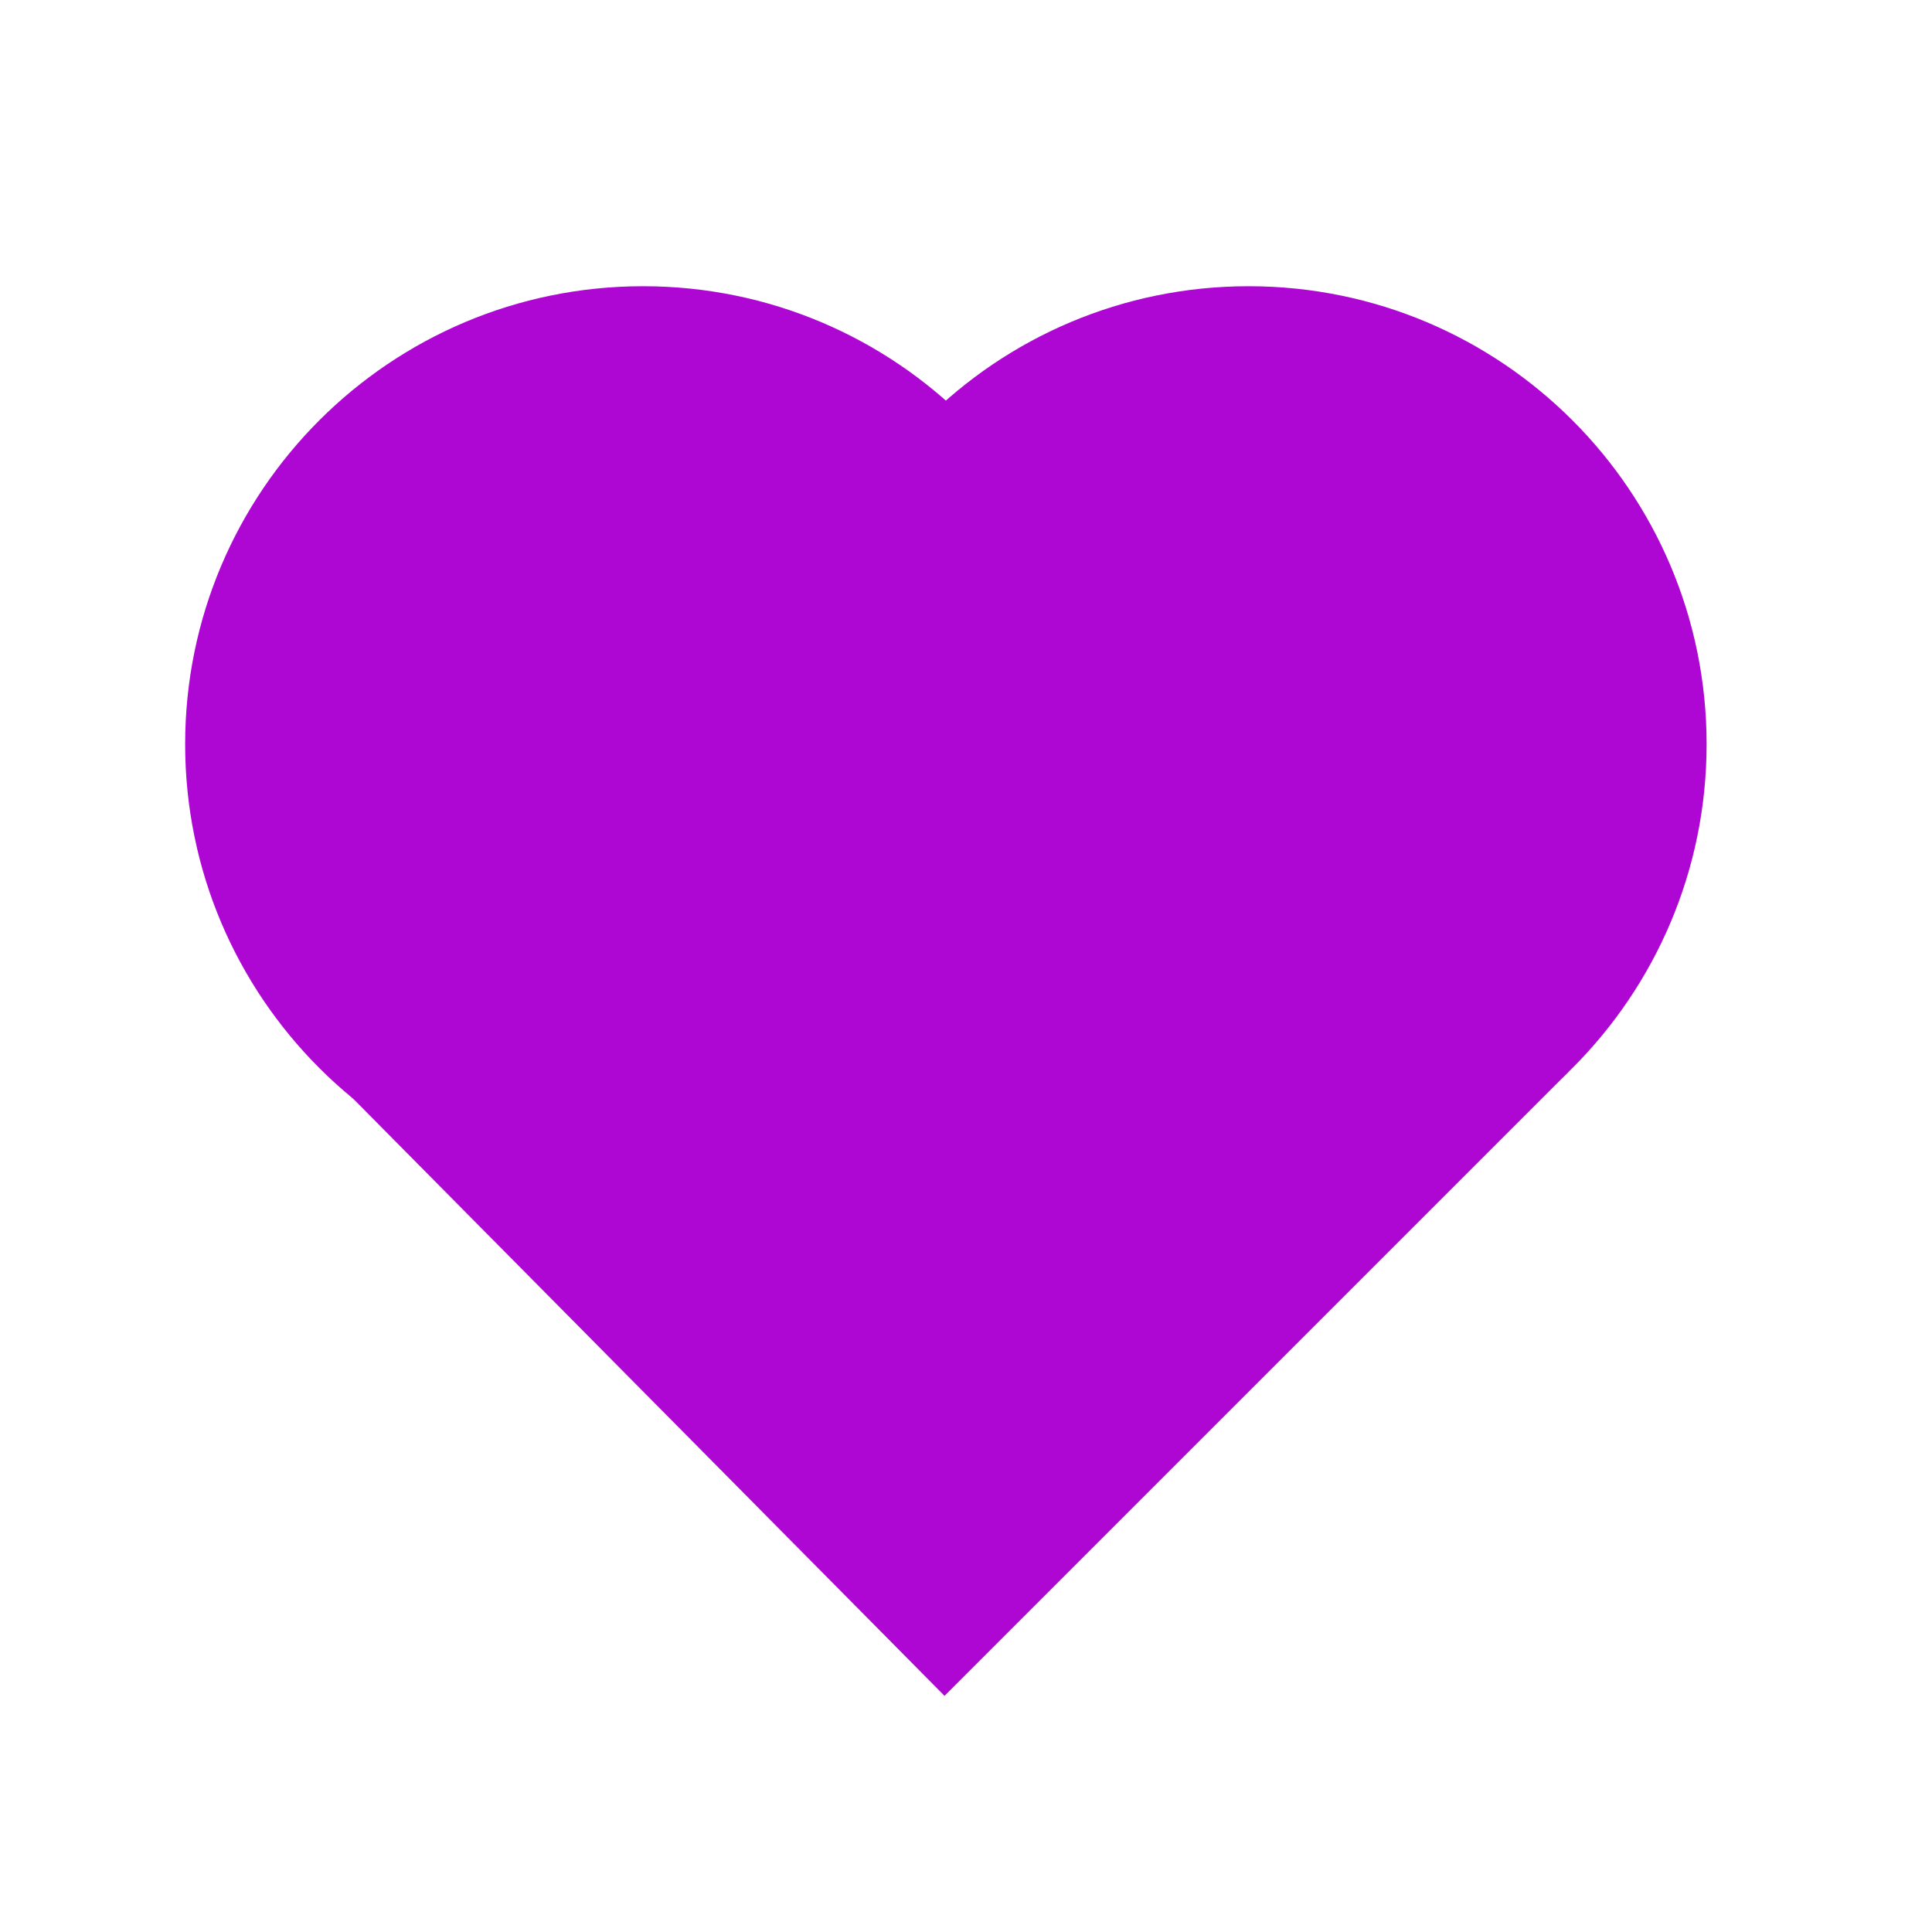
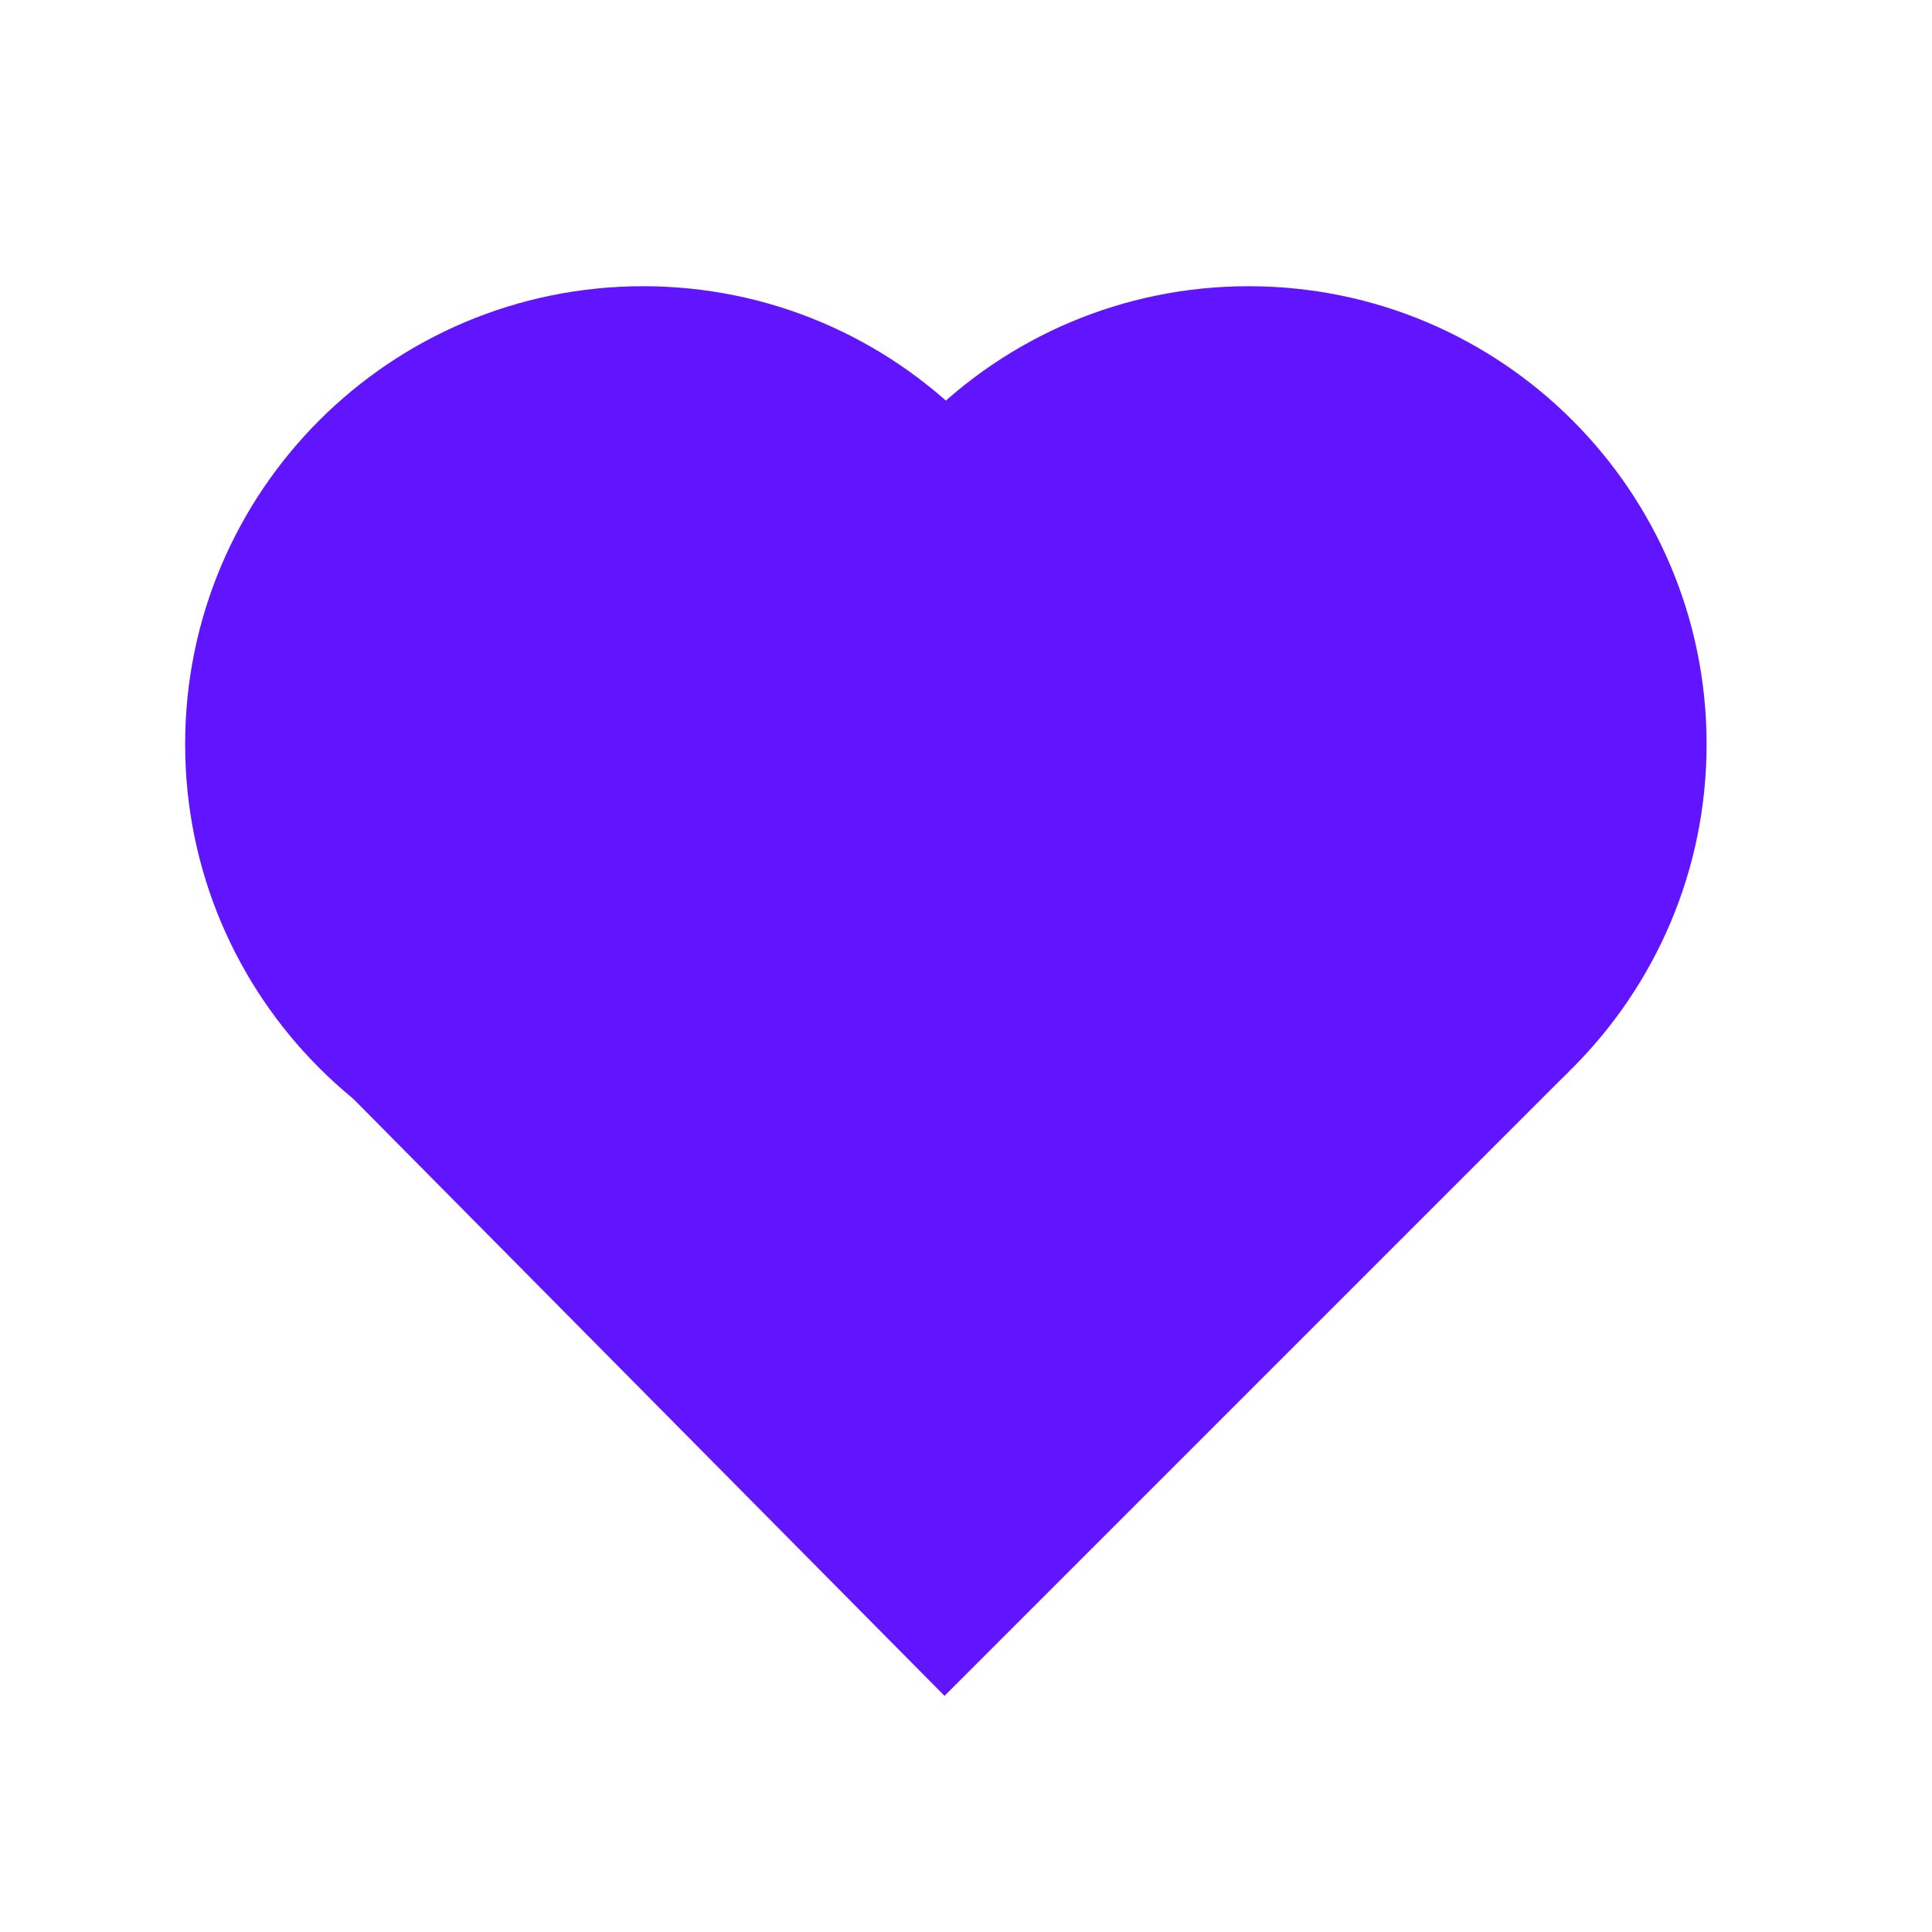
<svg xmlns="http://www.w3.org/2000/svg" version="1.1" id="Layer_1" x="0px" y="0px" viewBox="0 0 216 216" style="enable-background:new 0 0 216 216;" xml:space="preserve">
  <style type="text/css">
- 	.st0{fill:#AF07D3;}
+ 	.st0{fill:#6115FF;}
</style>
  <g>
    <g>
      <g>
        <circle class="st0" cx="71.9" cy="83.2" r="51.2" />
      </g>
    </g>
  </g>
  <g>
    <g>
      <g>
        <g>
          <circle class="st0" cx="139.6" cy="83.2" r="51.2" />
        </g>
      </g>
    </g>
  </g>
  <g>
    <g>
      <g>
        <polygon class="st0" points="105.6,189.6 34.4,117.7 103,47.5 175.4,119.8    " />
      </g>
    </g>
  </g>
</svg>
